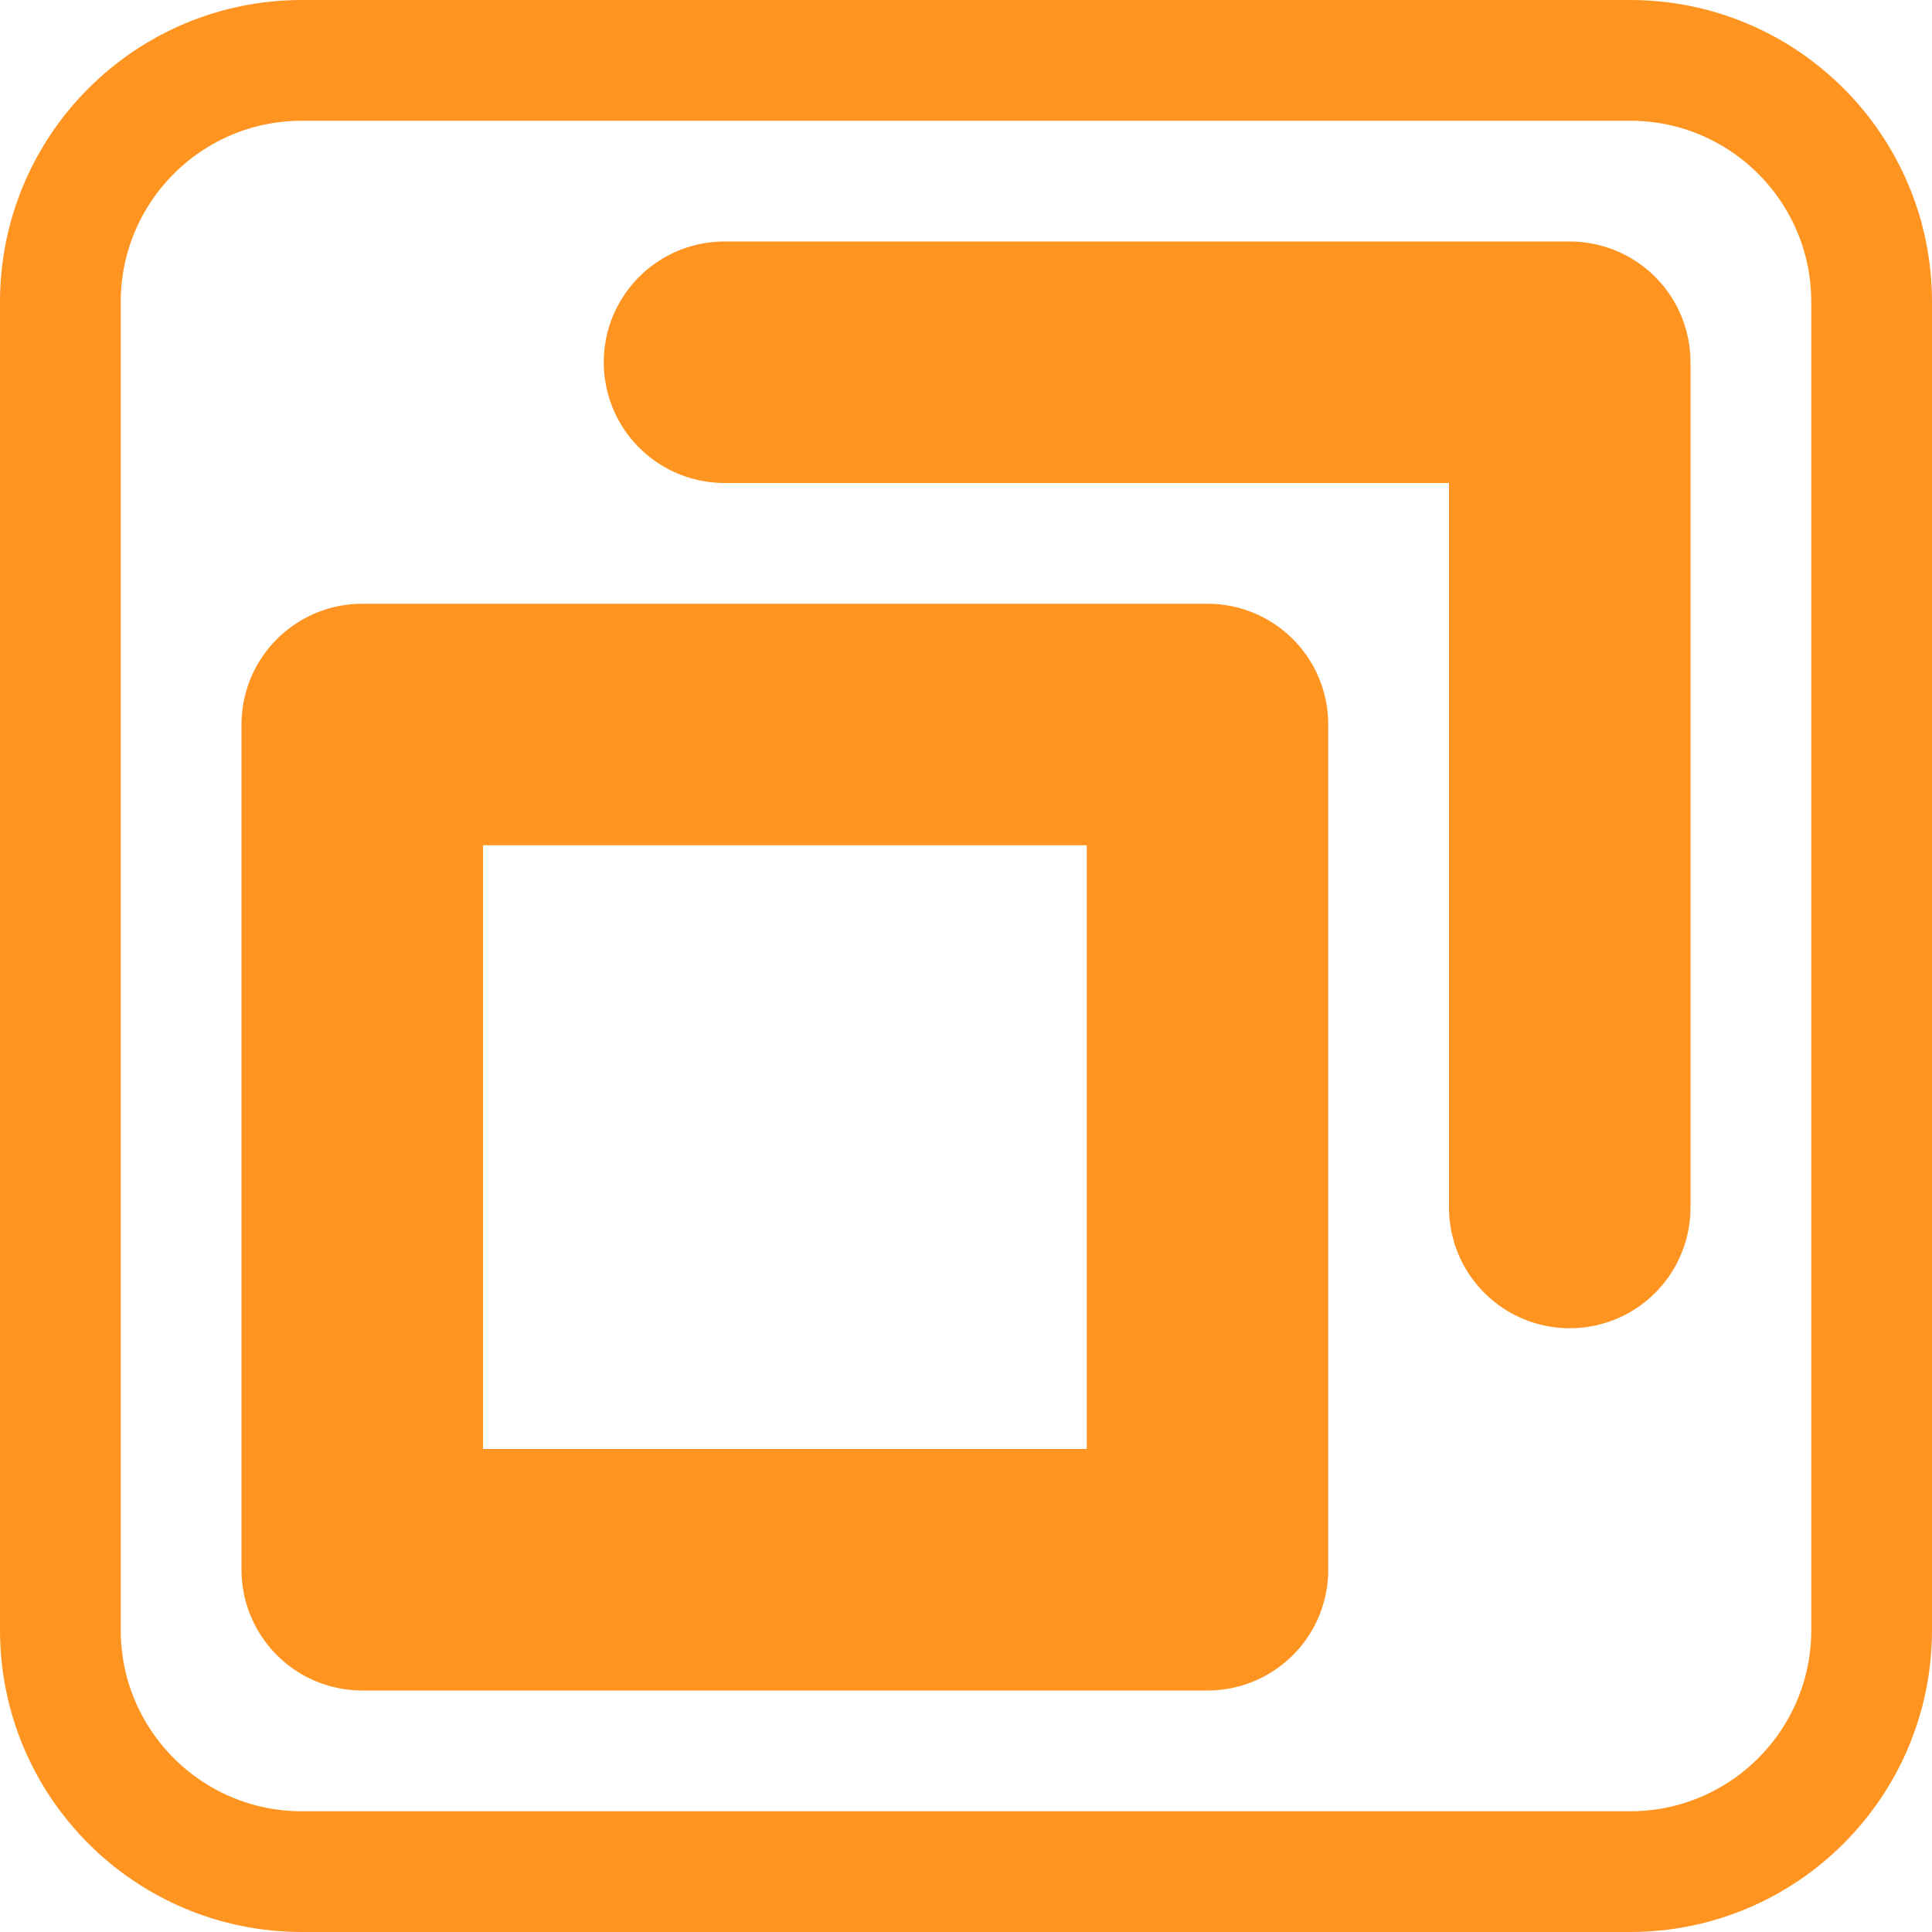
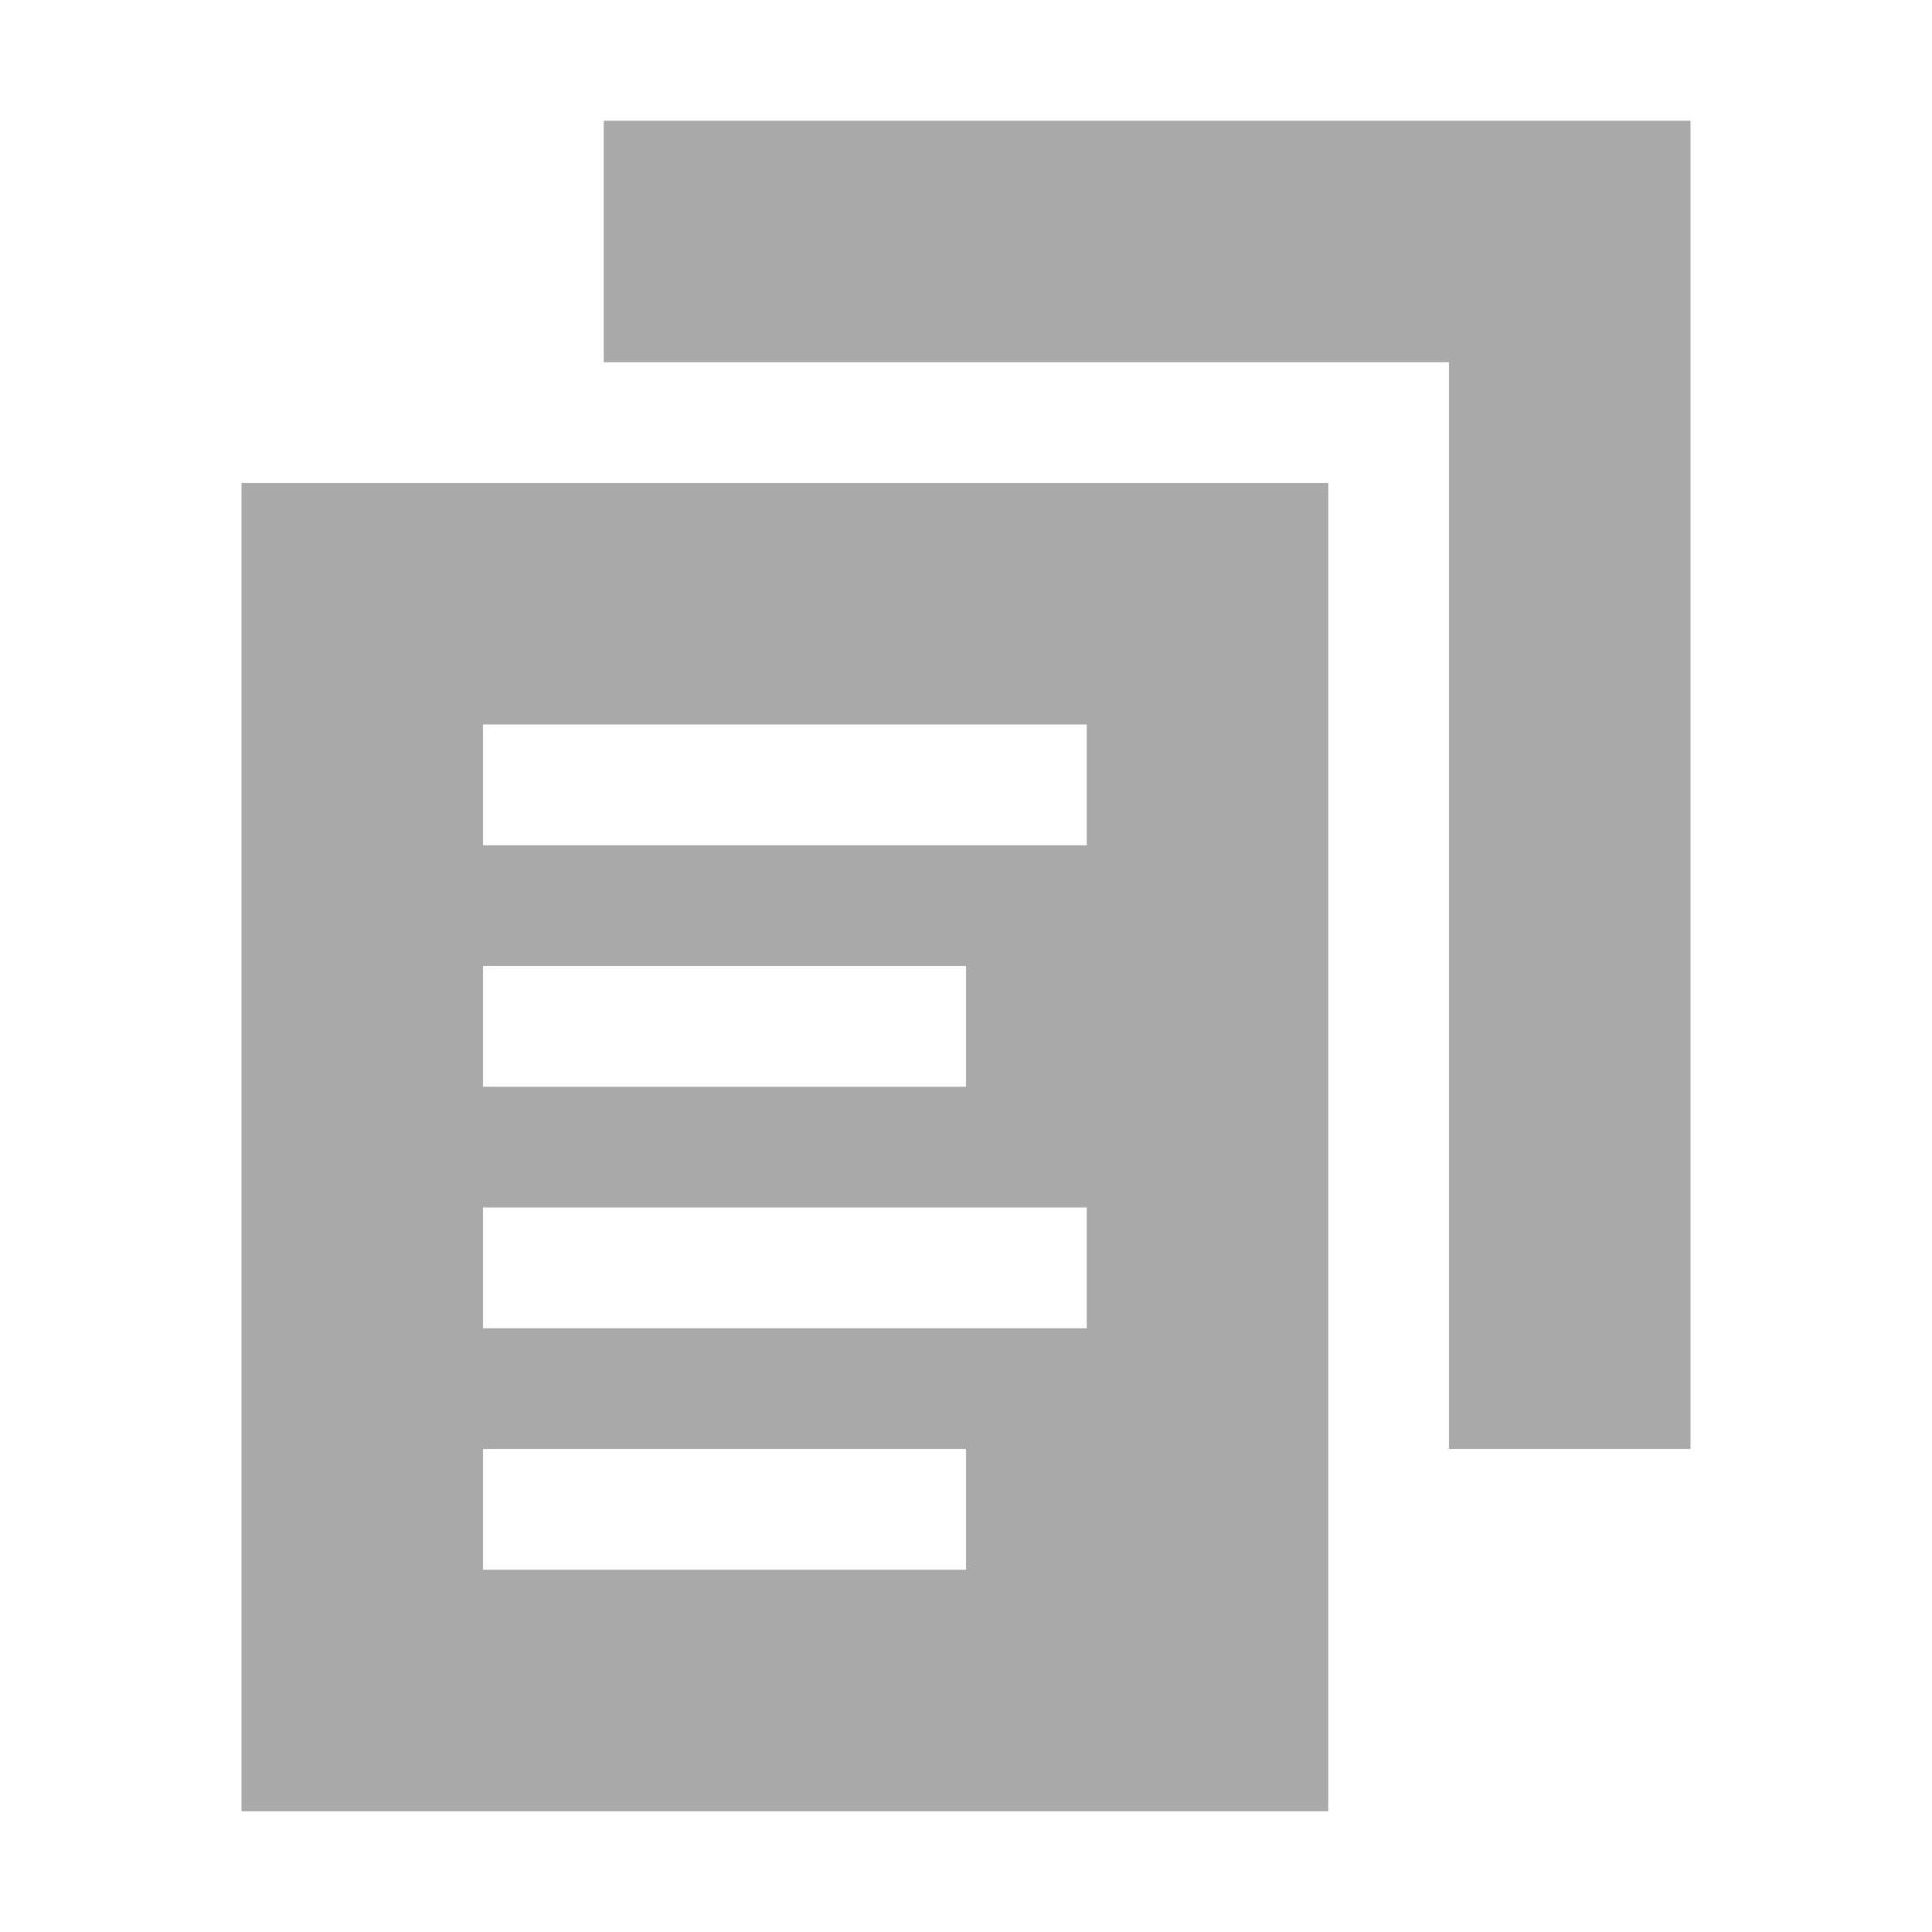
- <svg xmlns="http://www.w3.org/2000/svg" version="1.1" width="64" height="64">
-   <g stroke="#ff9421" stroke-width="8" stroke-linecap="round" stroke-linejoin="round" fill="none">
-     <path stroke-width="4" d="M 32 32 m -22 -30 a 8 8 0 0 0 -8 8 l 0 44 a 8 8 0 0 0 8 8 l 44 0 a 8 8 0 0 0 8 -8 l 0 -44 a 8 8 0 0 0 -8 -8 z" />
-     <path d="M 32 32 m -20 -8 l 0 28 l 28 0 l 0 -28 z" />
-     <path d="M 32 32 m -8 -20 l 28 0 l 0 28" />
+ <svg xmlns="http://www.w3.org/2000/svg" version="1.1" width="32" height="32">
+   <g fill-rule="evenodd" fill="#aaa">
+     <path d="M 4 8 l 0 22 l 18 0 l 0 -22 l -18 0 m 6 -6 l 0 4 l 14 0 l 0 18 l 4 0 l 0 -22 l -18 0 m -2 10 l 0 2 l 10 0 l 0 -2 l -10 0 m 0 4 l 0 2 l 8 0 l 0 -2 l -8 0 m 0 4 l 0 2 l 10 0 l 0 -2 l -10 0 m 0 4 l 0 2 l 8 0 l 0 -2 l -8 0" />
  </g>
</svg>
